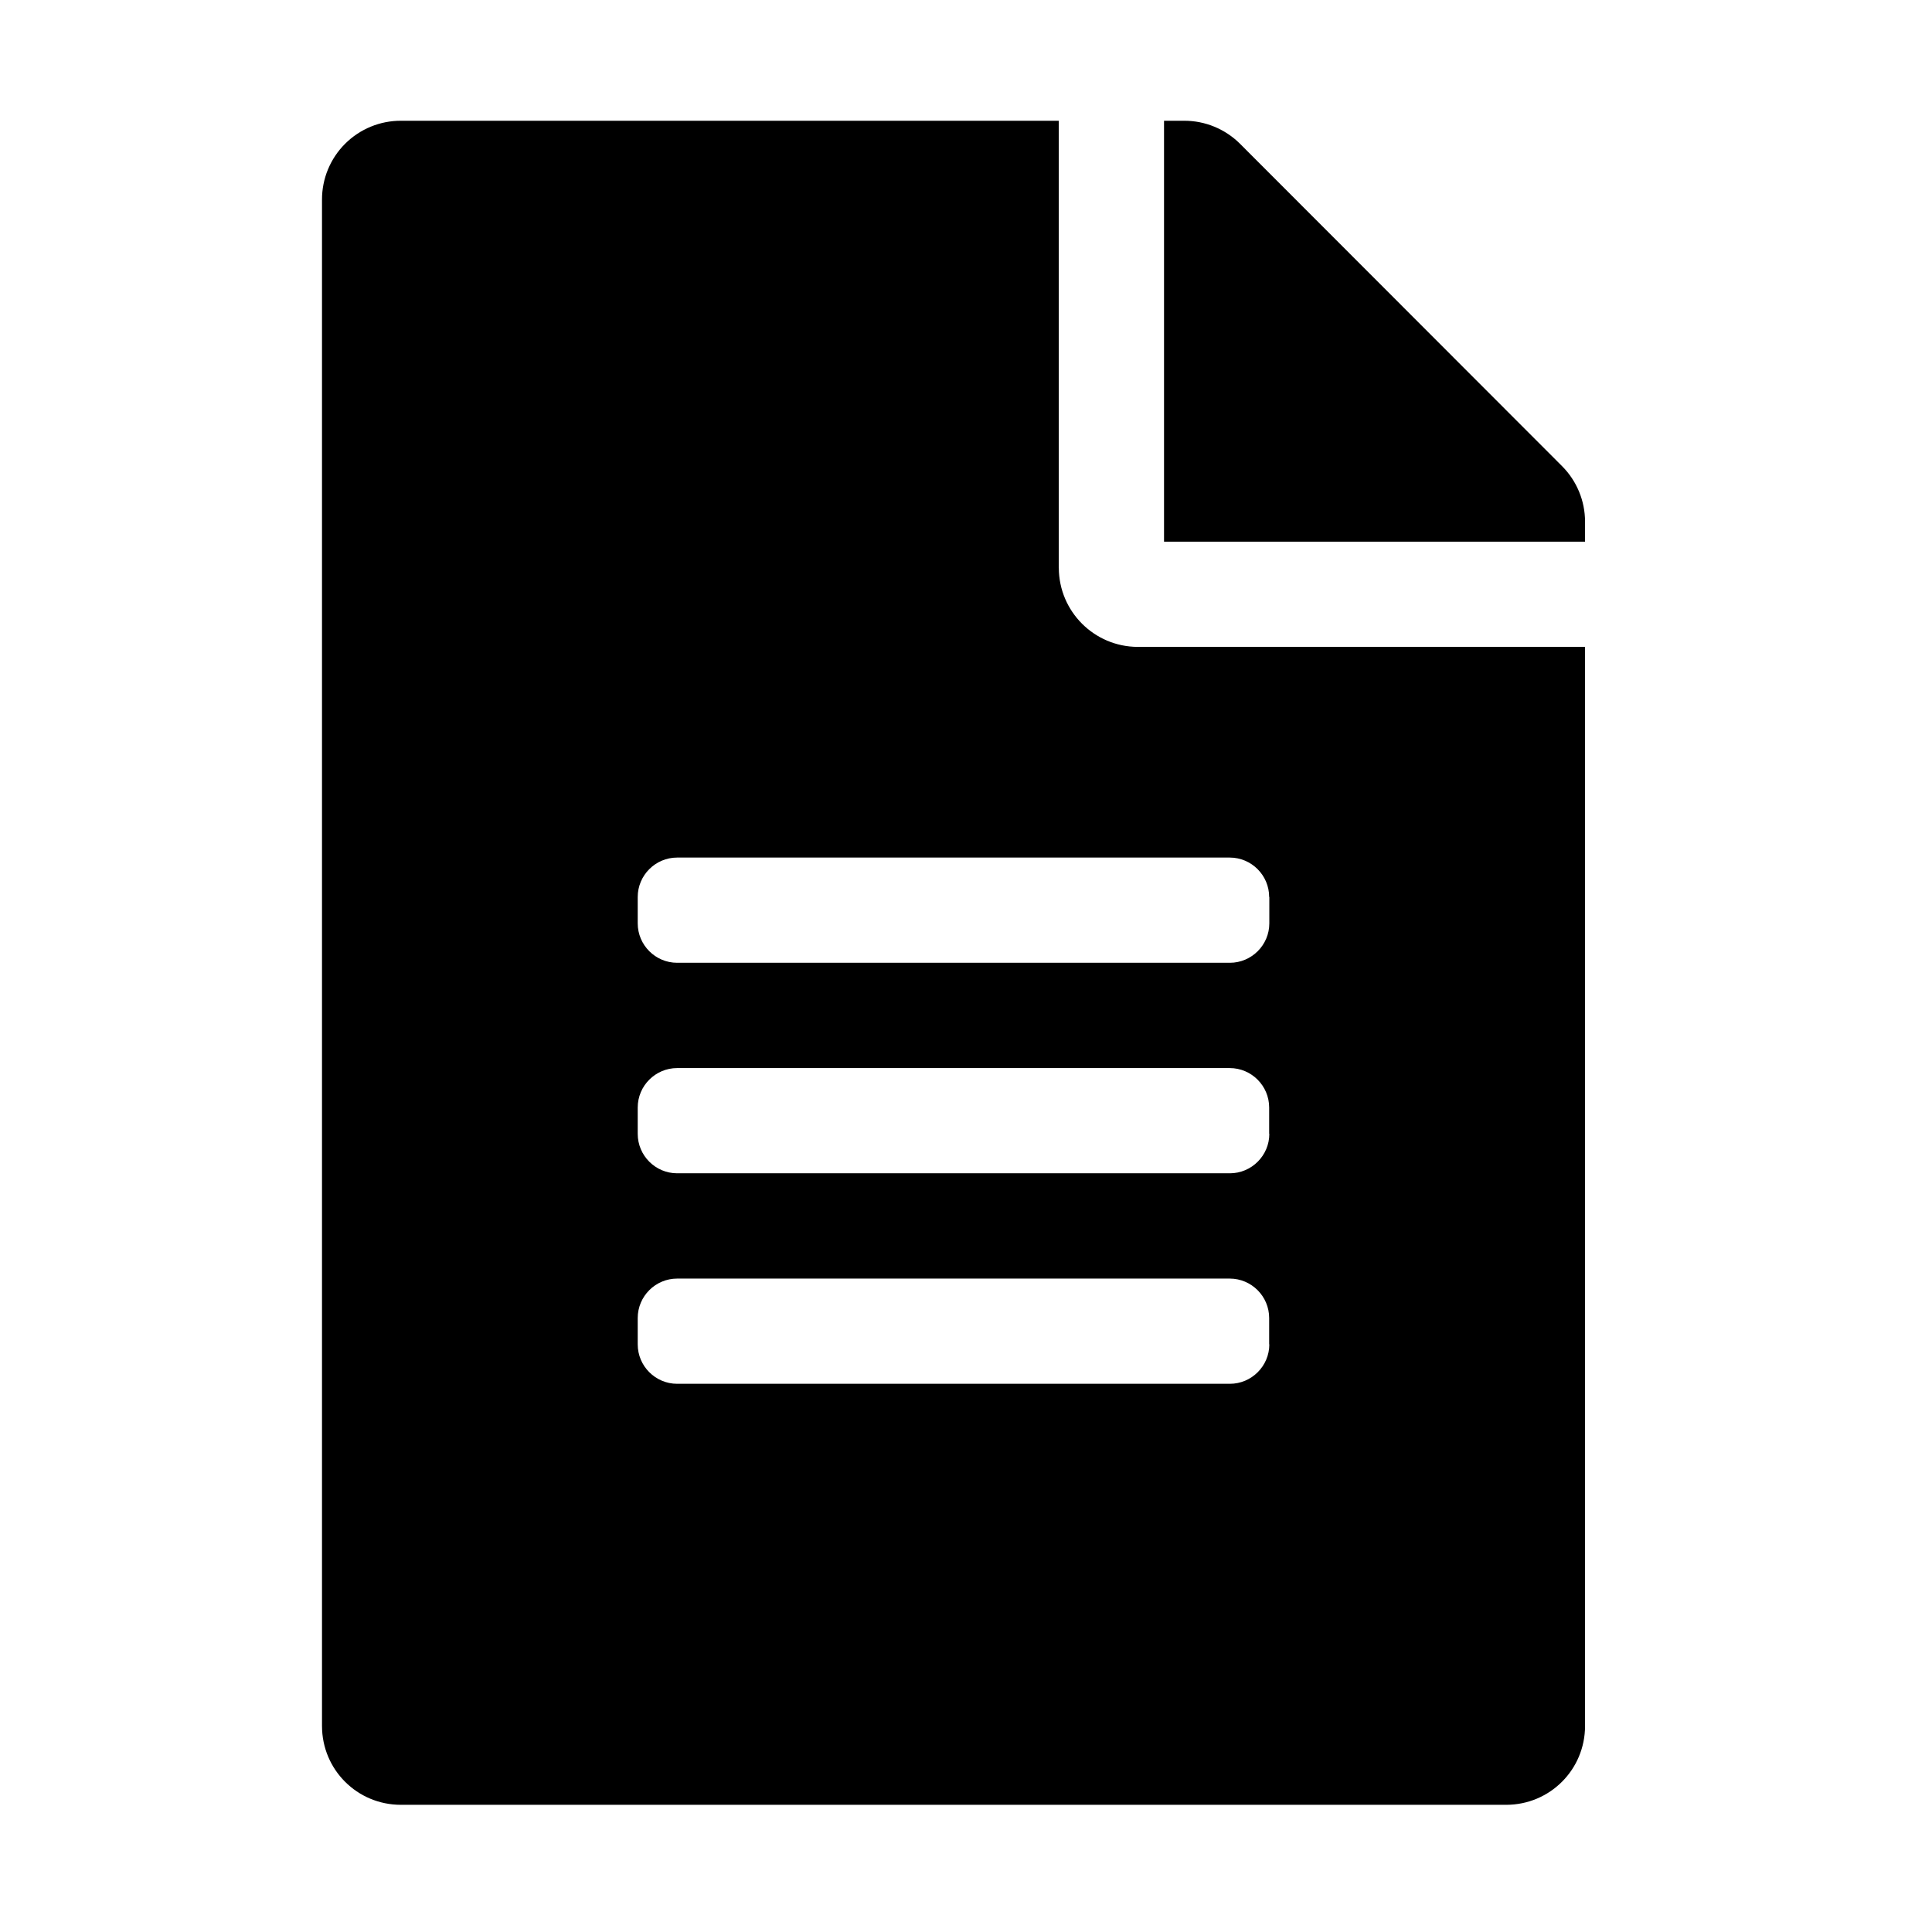
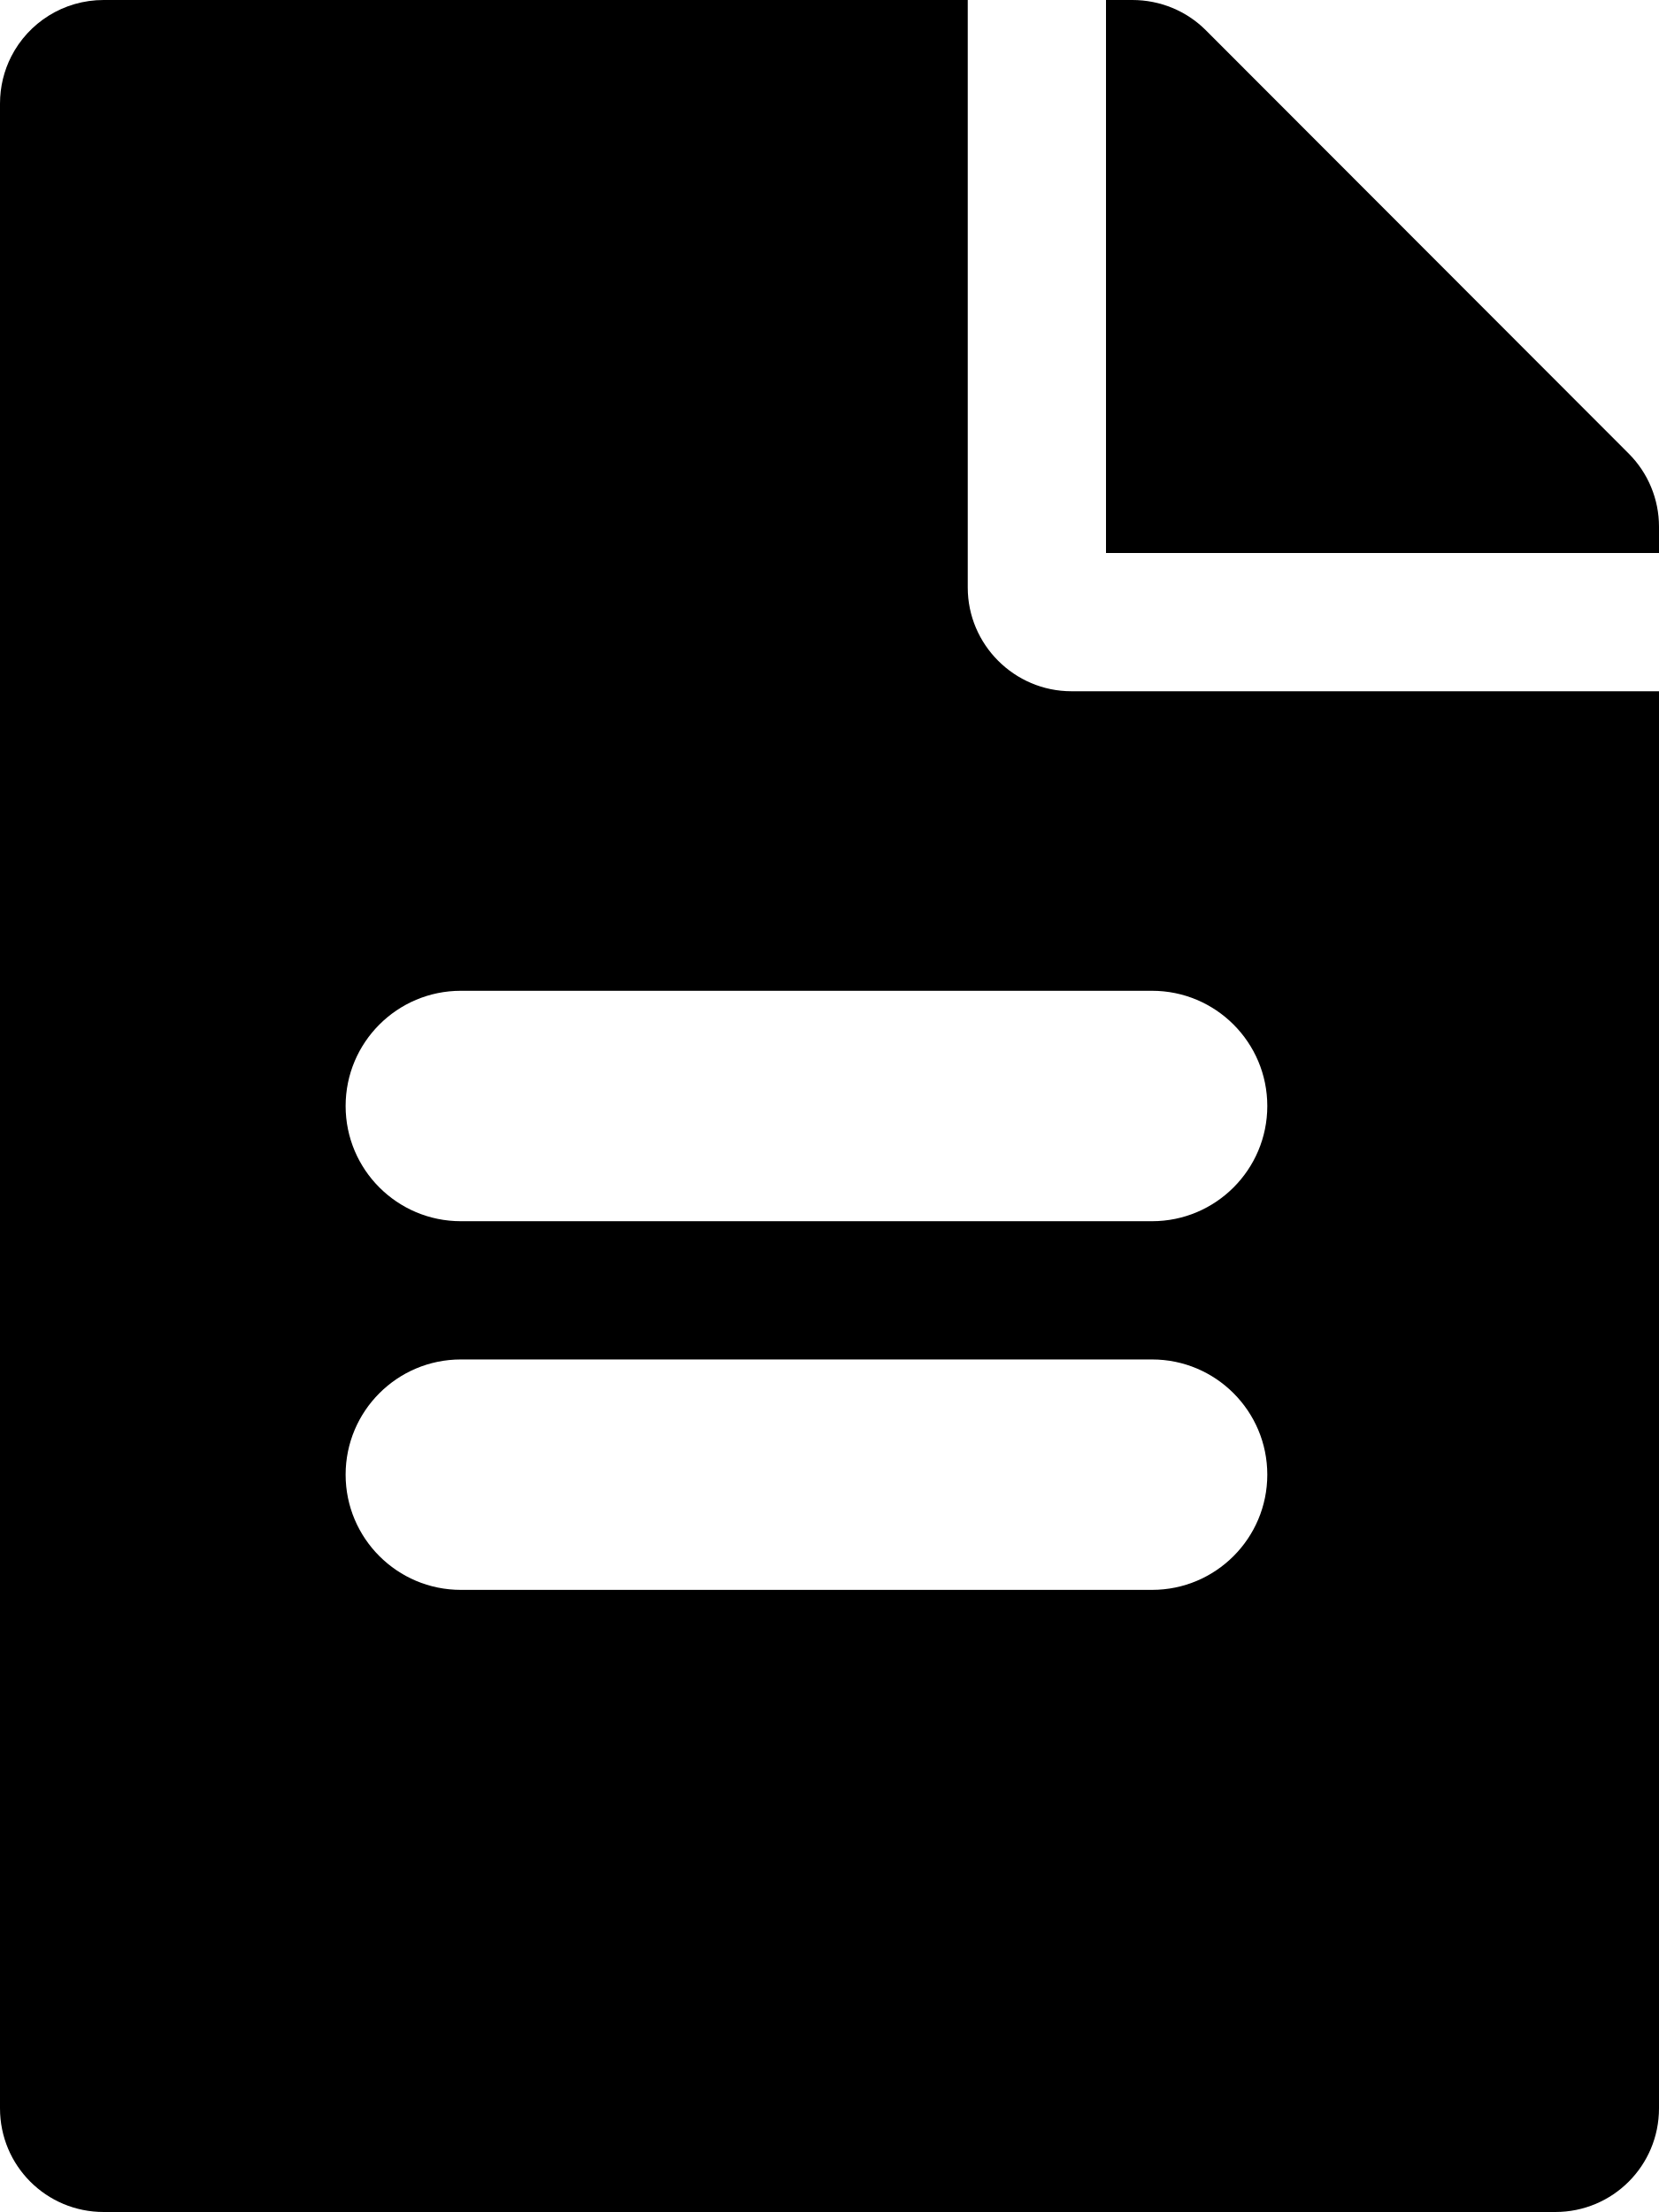
- <svg xmlns="http://www.w3.org/2000/svg" width="24px" height="24px" viewBox="0 0 24 24">
-   <path d="M13.152 7.057V1.5H4.982A.978.978 0 004 2.48v18.96c0 .543.437.98.98.98h13.73c.543 0 .98-.437.98-.98V8.036h-5.557a.984.984 0 01-.98-.98zm2.616 9.643c0 .27-.221.49-.49.49H8.412c-.27 0-.49-.22-.49-.49v-.327c0-.27.22-.49.49-.49h6.864c.27 0 .49.22.49.49v.327zm0-2.615c0 .27-.221.49-.49.49H8.412c-.27 0-.49-.22-.49-.49v-.327c0-.27.22-.49.49-.49h6.864c.27 0 .49.22.49.49v.327zm0-2.942v.327c0 .27-.221.49-.49.49H8.412c-.27 0-.49-.22-.49-.49v-.327c0-.27.22-.49.49-.49h6.864c.27 0 .49.22.49.49zM19.69 6.48v.249h-5.23V1.5h.25a.98.98 0 01.694.286l4 4.004a.977.977 0 01.286.69z" fill="#000" fill-rule="nonzero" />
+ <svg xmlns="http://www.w3.org/2000/svg" width="18" height="24" viewBox="0 0 18 24" fill="none">
+   <path fill-rule="evenodd" clip-rule="evenodd" d="M10.5 6.375V0H1.125C0.687 0 0.308 0.248 0.122 0.613C0.044 0.766 0 0.94 0 1.125V22.875C0 23.498 0.502 24 1.125 24H16.875C17.498 24 18 23.498 18 22.875V7.5H11.625C11.006 7.5 10.5 6.994 10.5 6.375ZM3.75 16C3.75 15.31 4.31 14.75 5 14.75H12.5C13.19 14.75 13.75 15.31 13.75 16C13.75 16.69 13.19 17.25 12.5 17.25H5C4.31 17.25 3.75 16.69 3.75 16ZM5 10.75C4.31 10.75 3.75 11.31 3.75 12C3.75 12.69 4.31 13.25 5 13.25H12.5C13.19 13.25 13.75 12.69 13.75 12C13.75 11.31 13.19 10.75 12.5 10.75H5Z" fill="#000" />
+   <path d="M18 5.714V6H12V0H12.286C12.586 0 12.872 0.117 13.083 0.328L17.672 4.922C17.883 5.133 18 5.419 18 5.714Z" fill="#000" />
</svg>
